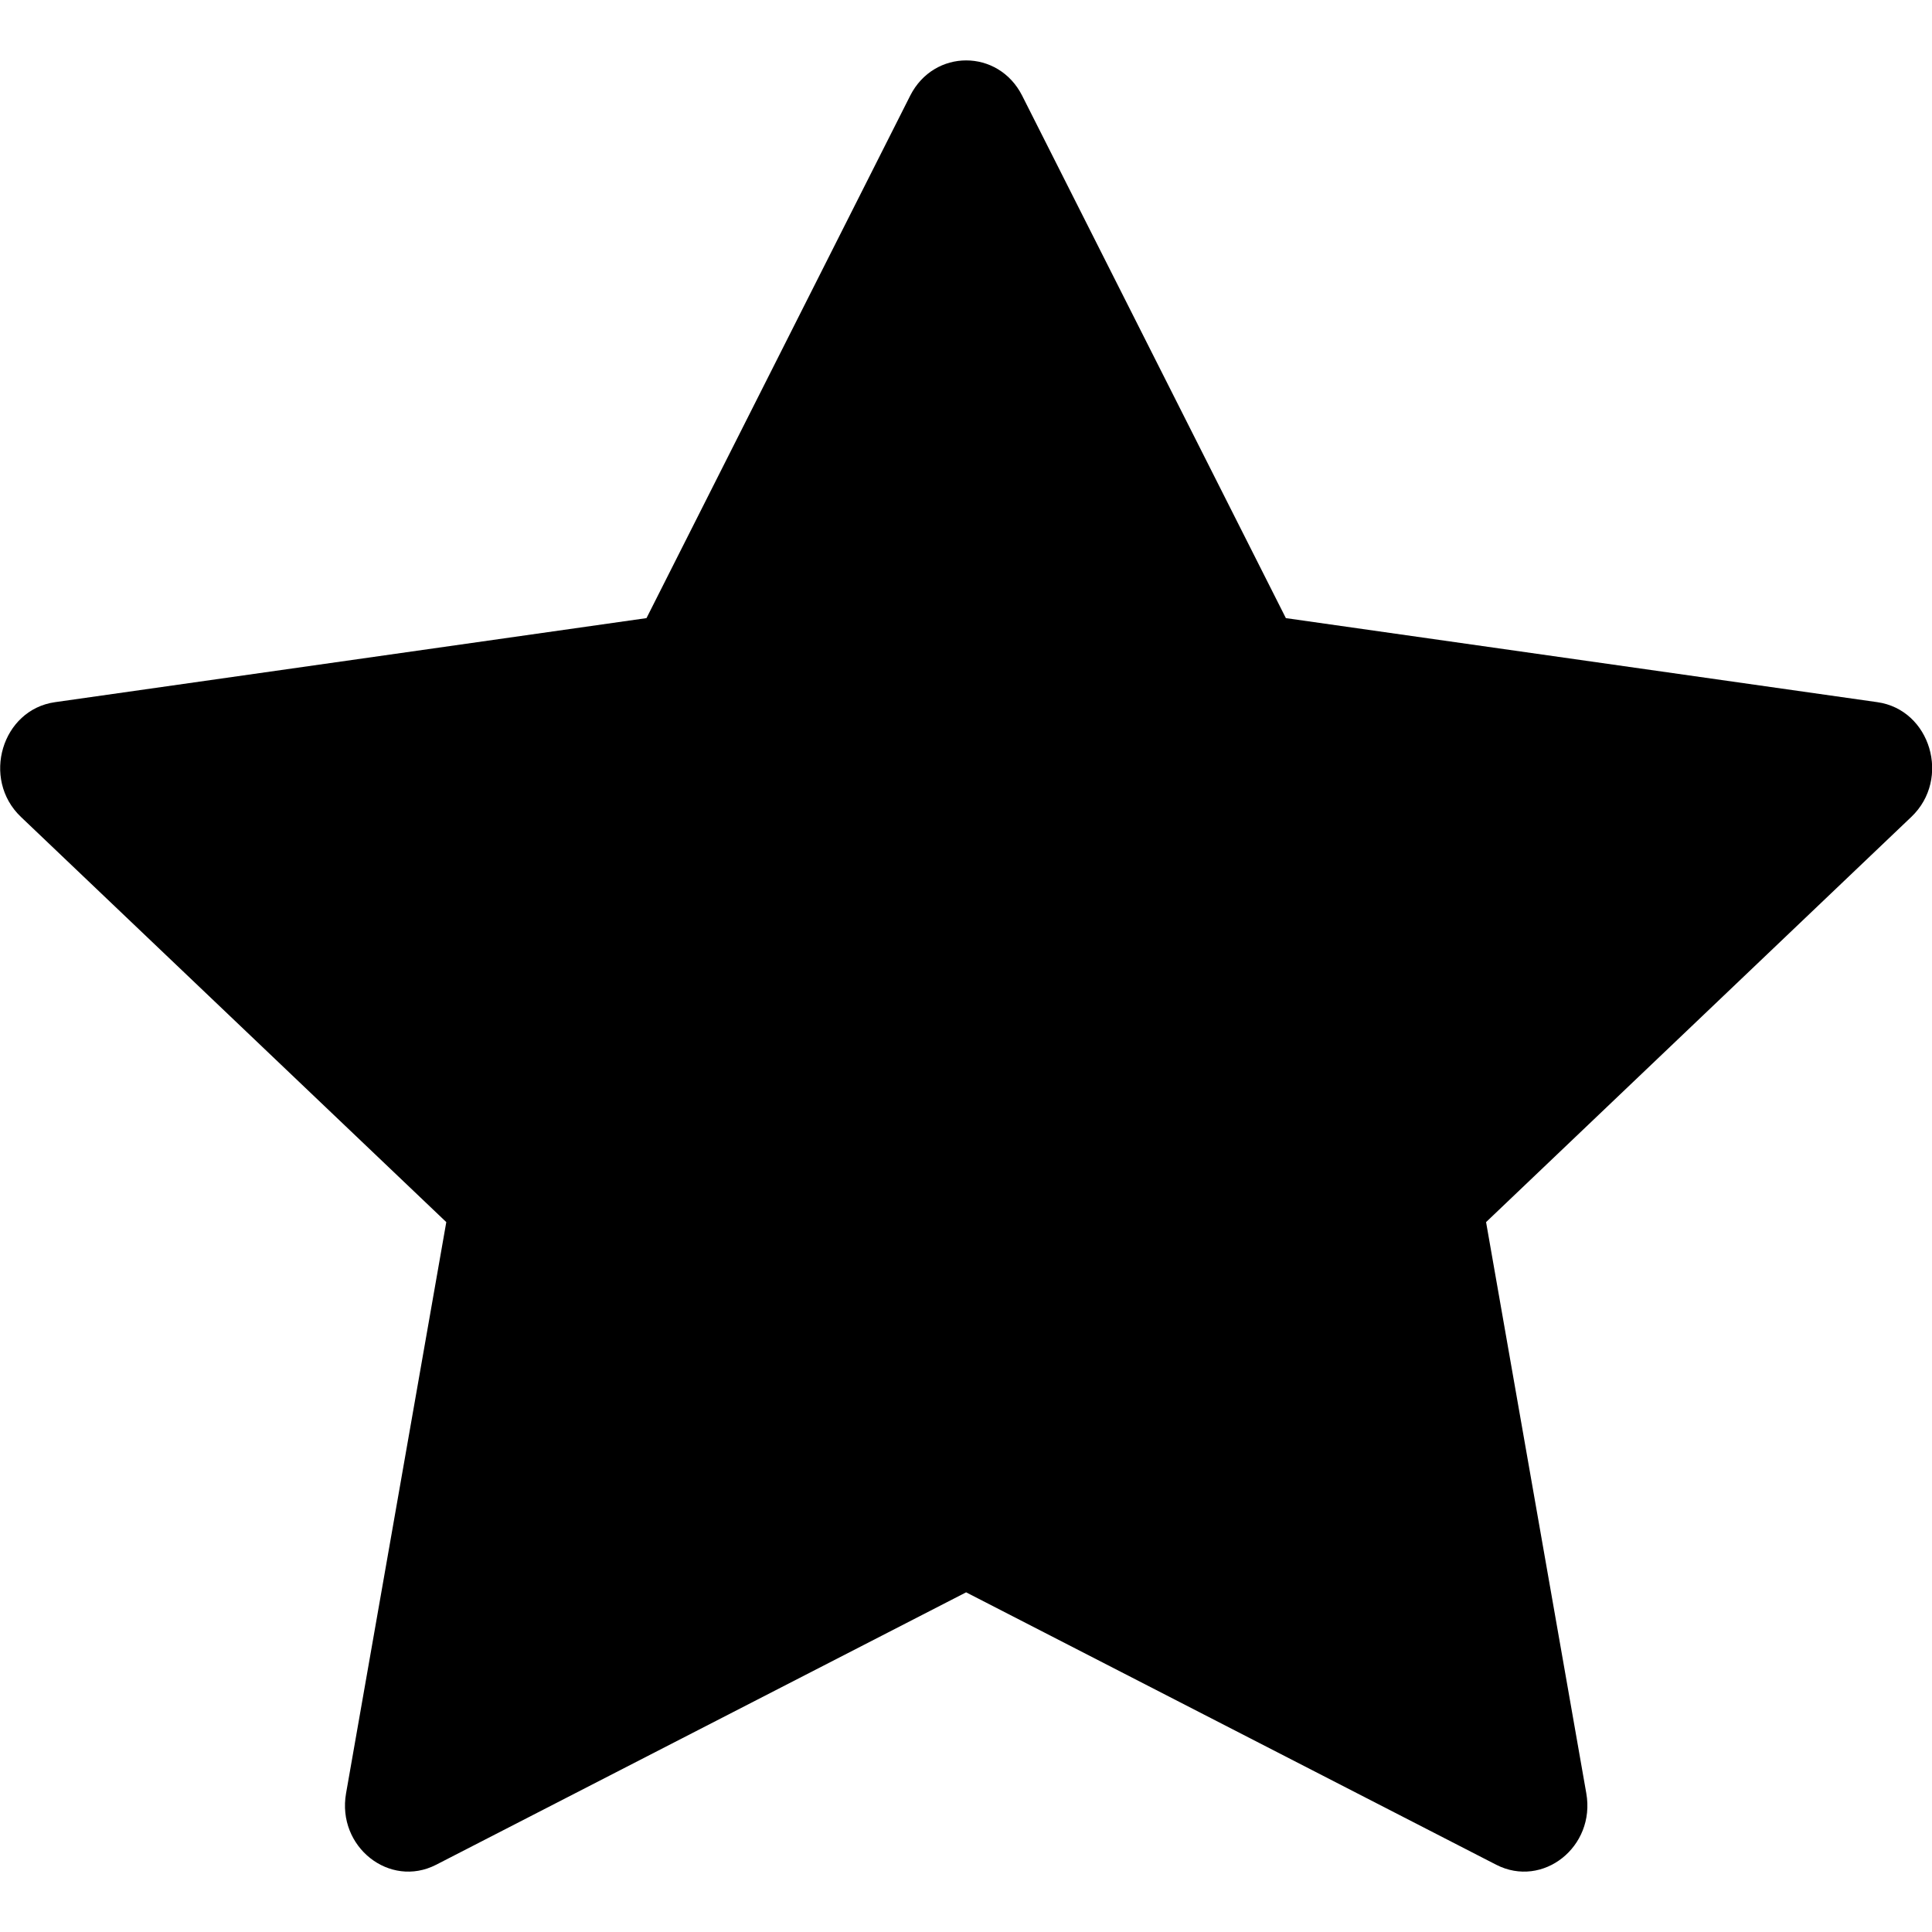
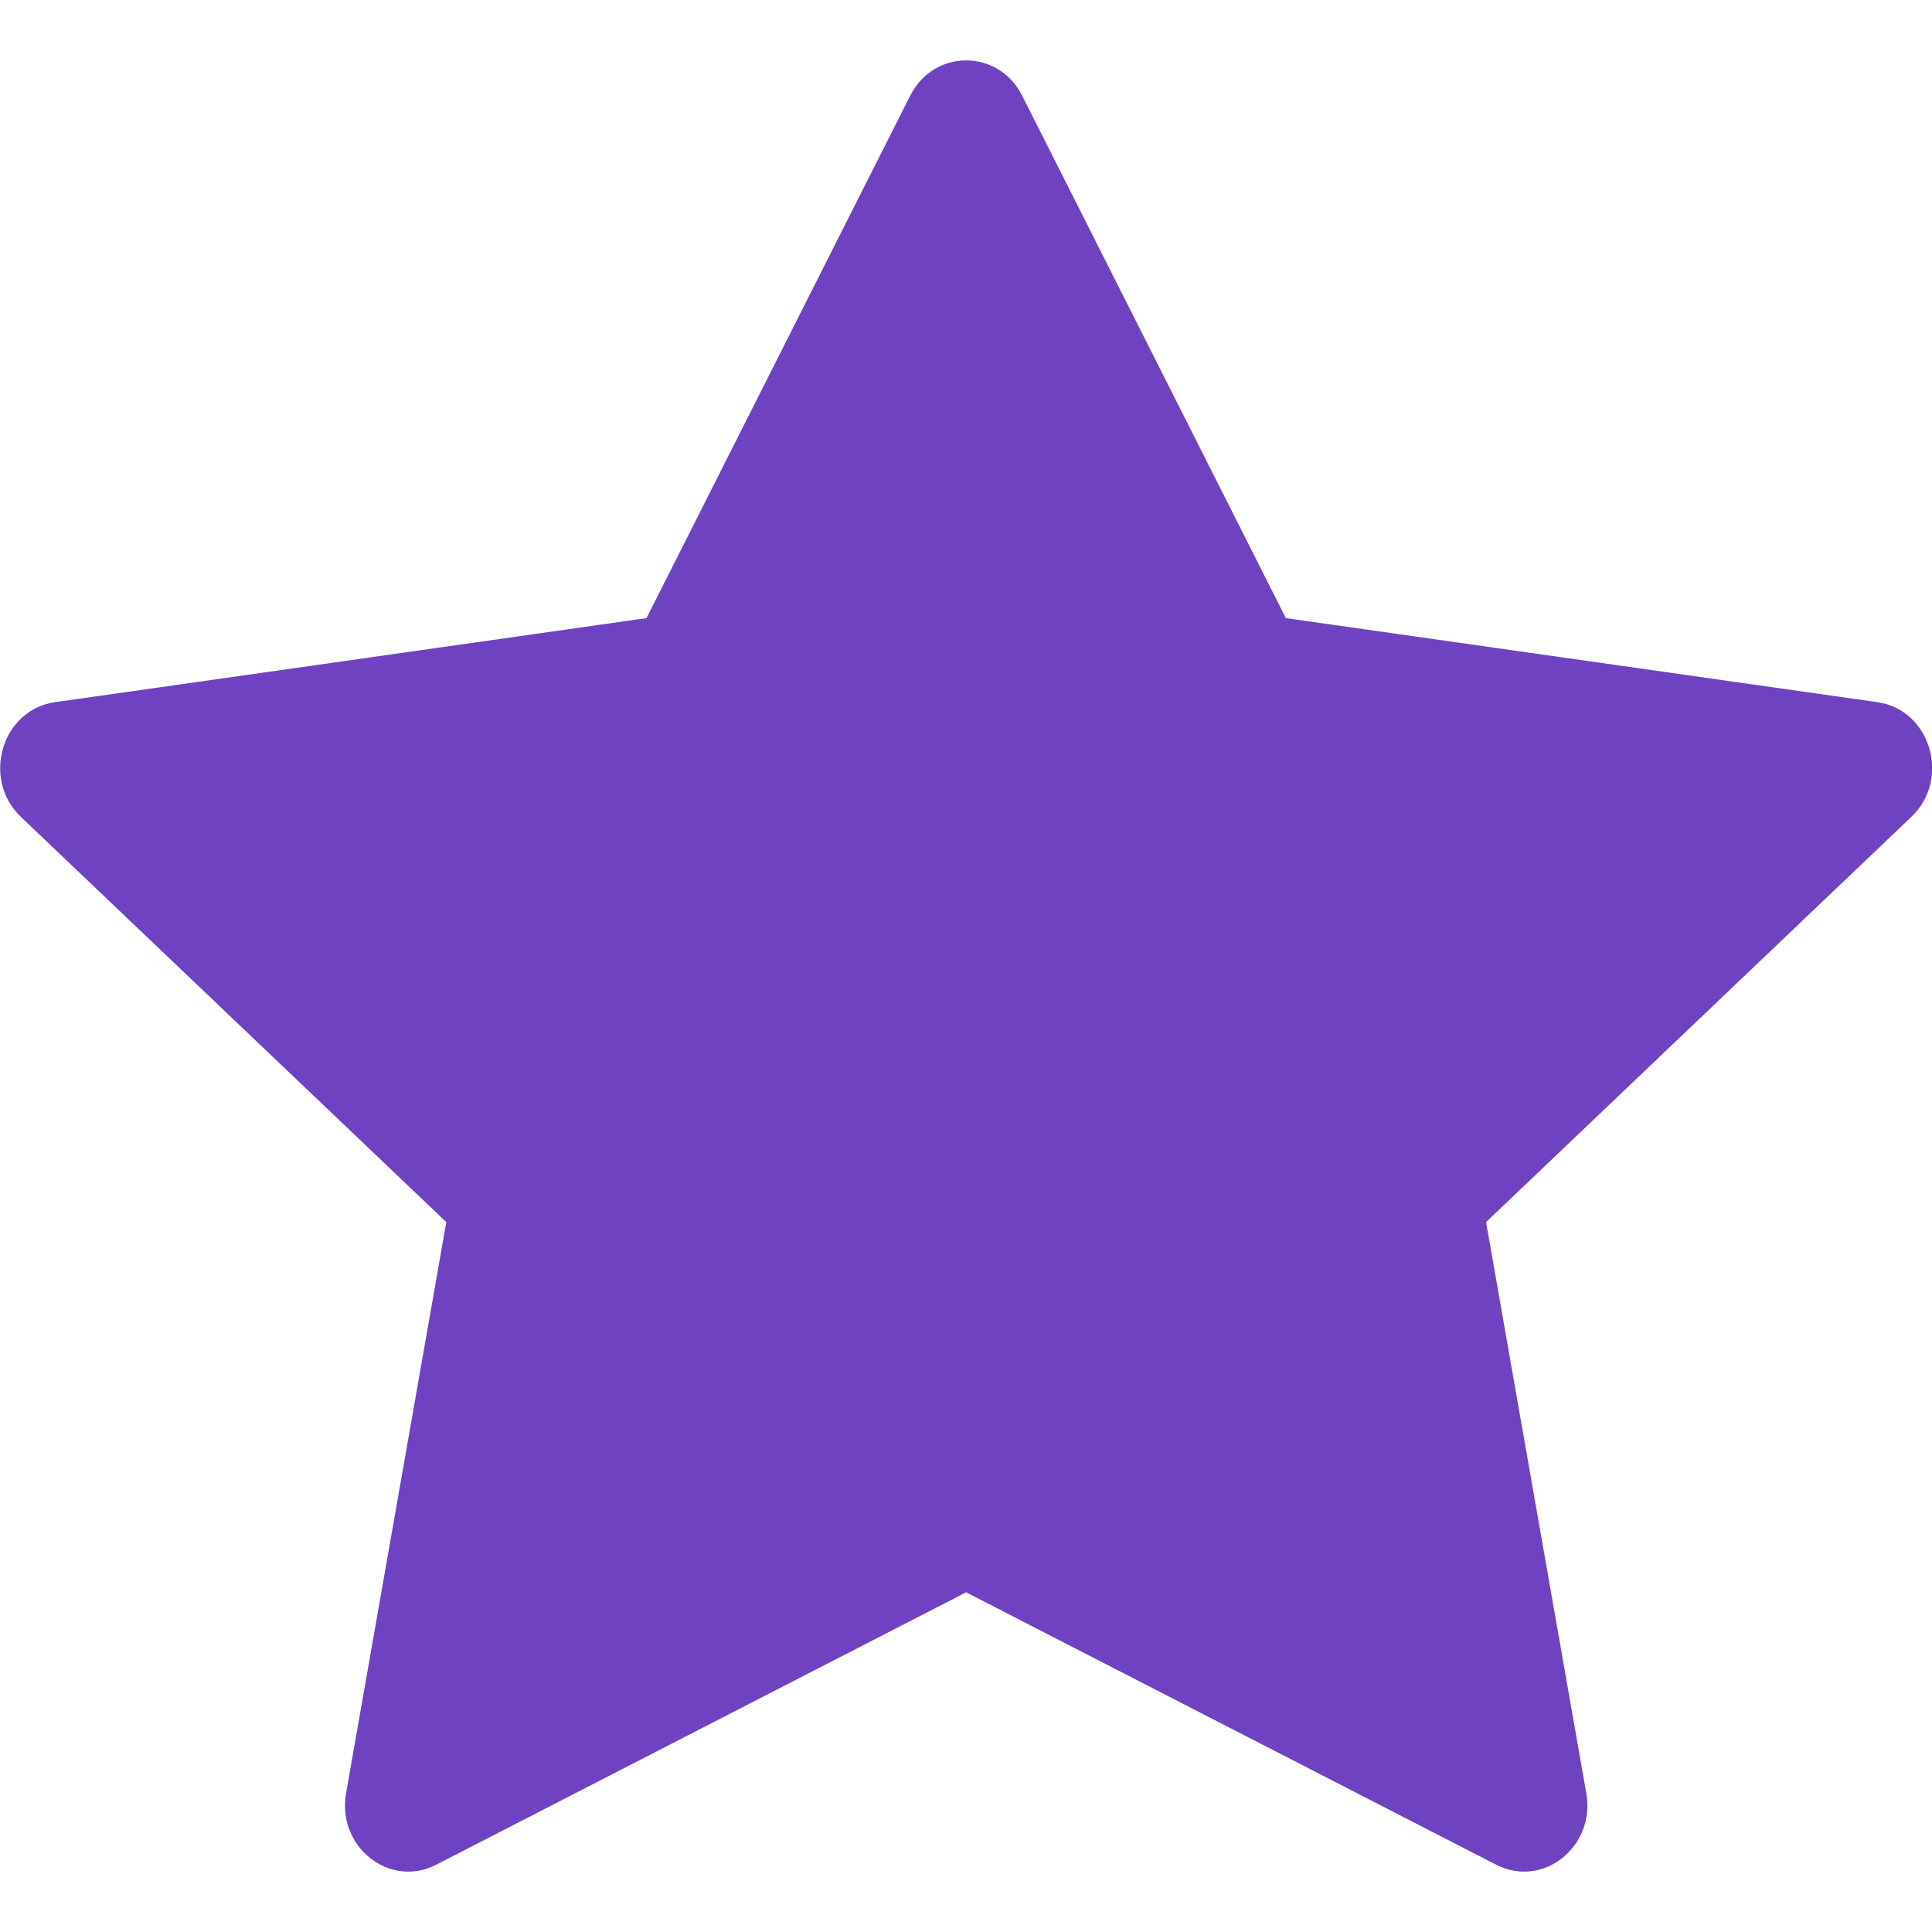
<svg xmlns="http://www.w3.org/2000/svg" width="16" height="16" viewBox="0 0 16 16" fill="none">
-   <path d="M3.612 15.443C3.226 15.641 2.788 15.294 2.866 14.851L3.696 10.121L0.173 6.765C-0.156 6.451 0.015 5.877 0.456 5.815L5.354 5.119L7.538 0.792C7.735 0.403 8.268 0.403 8.465 0.792L10.649 5.119L15.547 5.815C15.988 5.877 16.159 6.451 15.829 6.765L12.307 10.121L13.137 14.851C13.215 15.294 12.777 15.641 12.391 15.443L8.001 13.187L3.612 15.443Z" fill="black" />
+   <path d="M3.612 15.443C3.226 15.641 2.788 15.294 2.866 14.851L3.696 10.121L0.173 6.765C-0.156 6.451 0.015 5.877 0.456 5.815L5.354 5.119L7.538 0.792C7.735 0.403 8.268 0.403 8.465 0.792L10.649 5.119L15.547 5.815C15.988 5.877 16.159 6.451 15.829 6.765L12.307 10.121L13.137 14.851C13.215 15.294 12.777 15.641 12.391 15.443L8.001 13.187L3.612 15.443Z" fill="#6f42c1" />
</svg>
